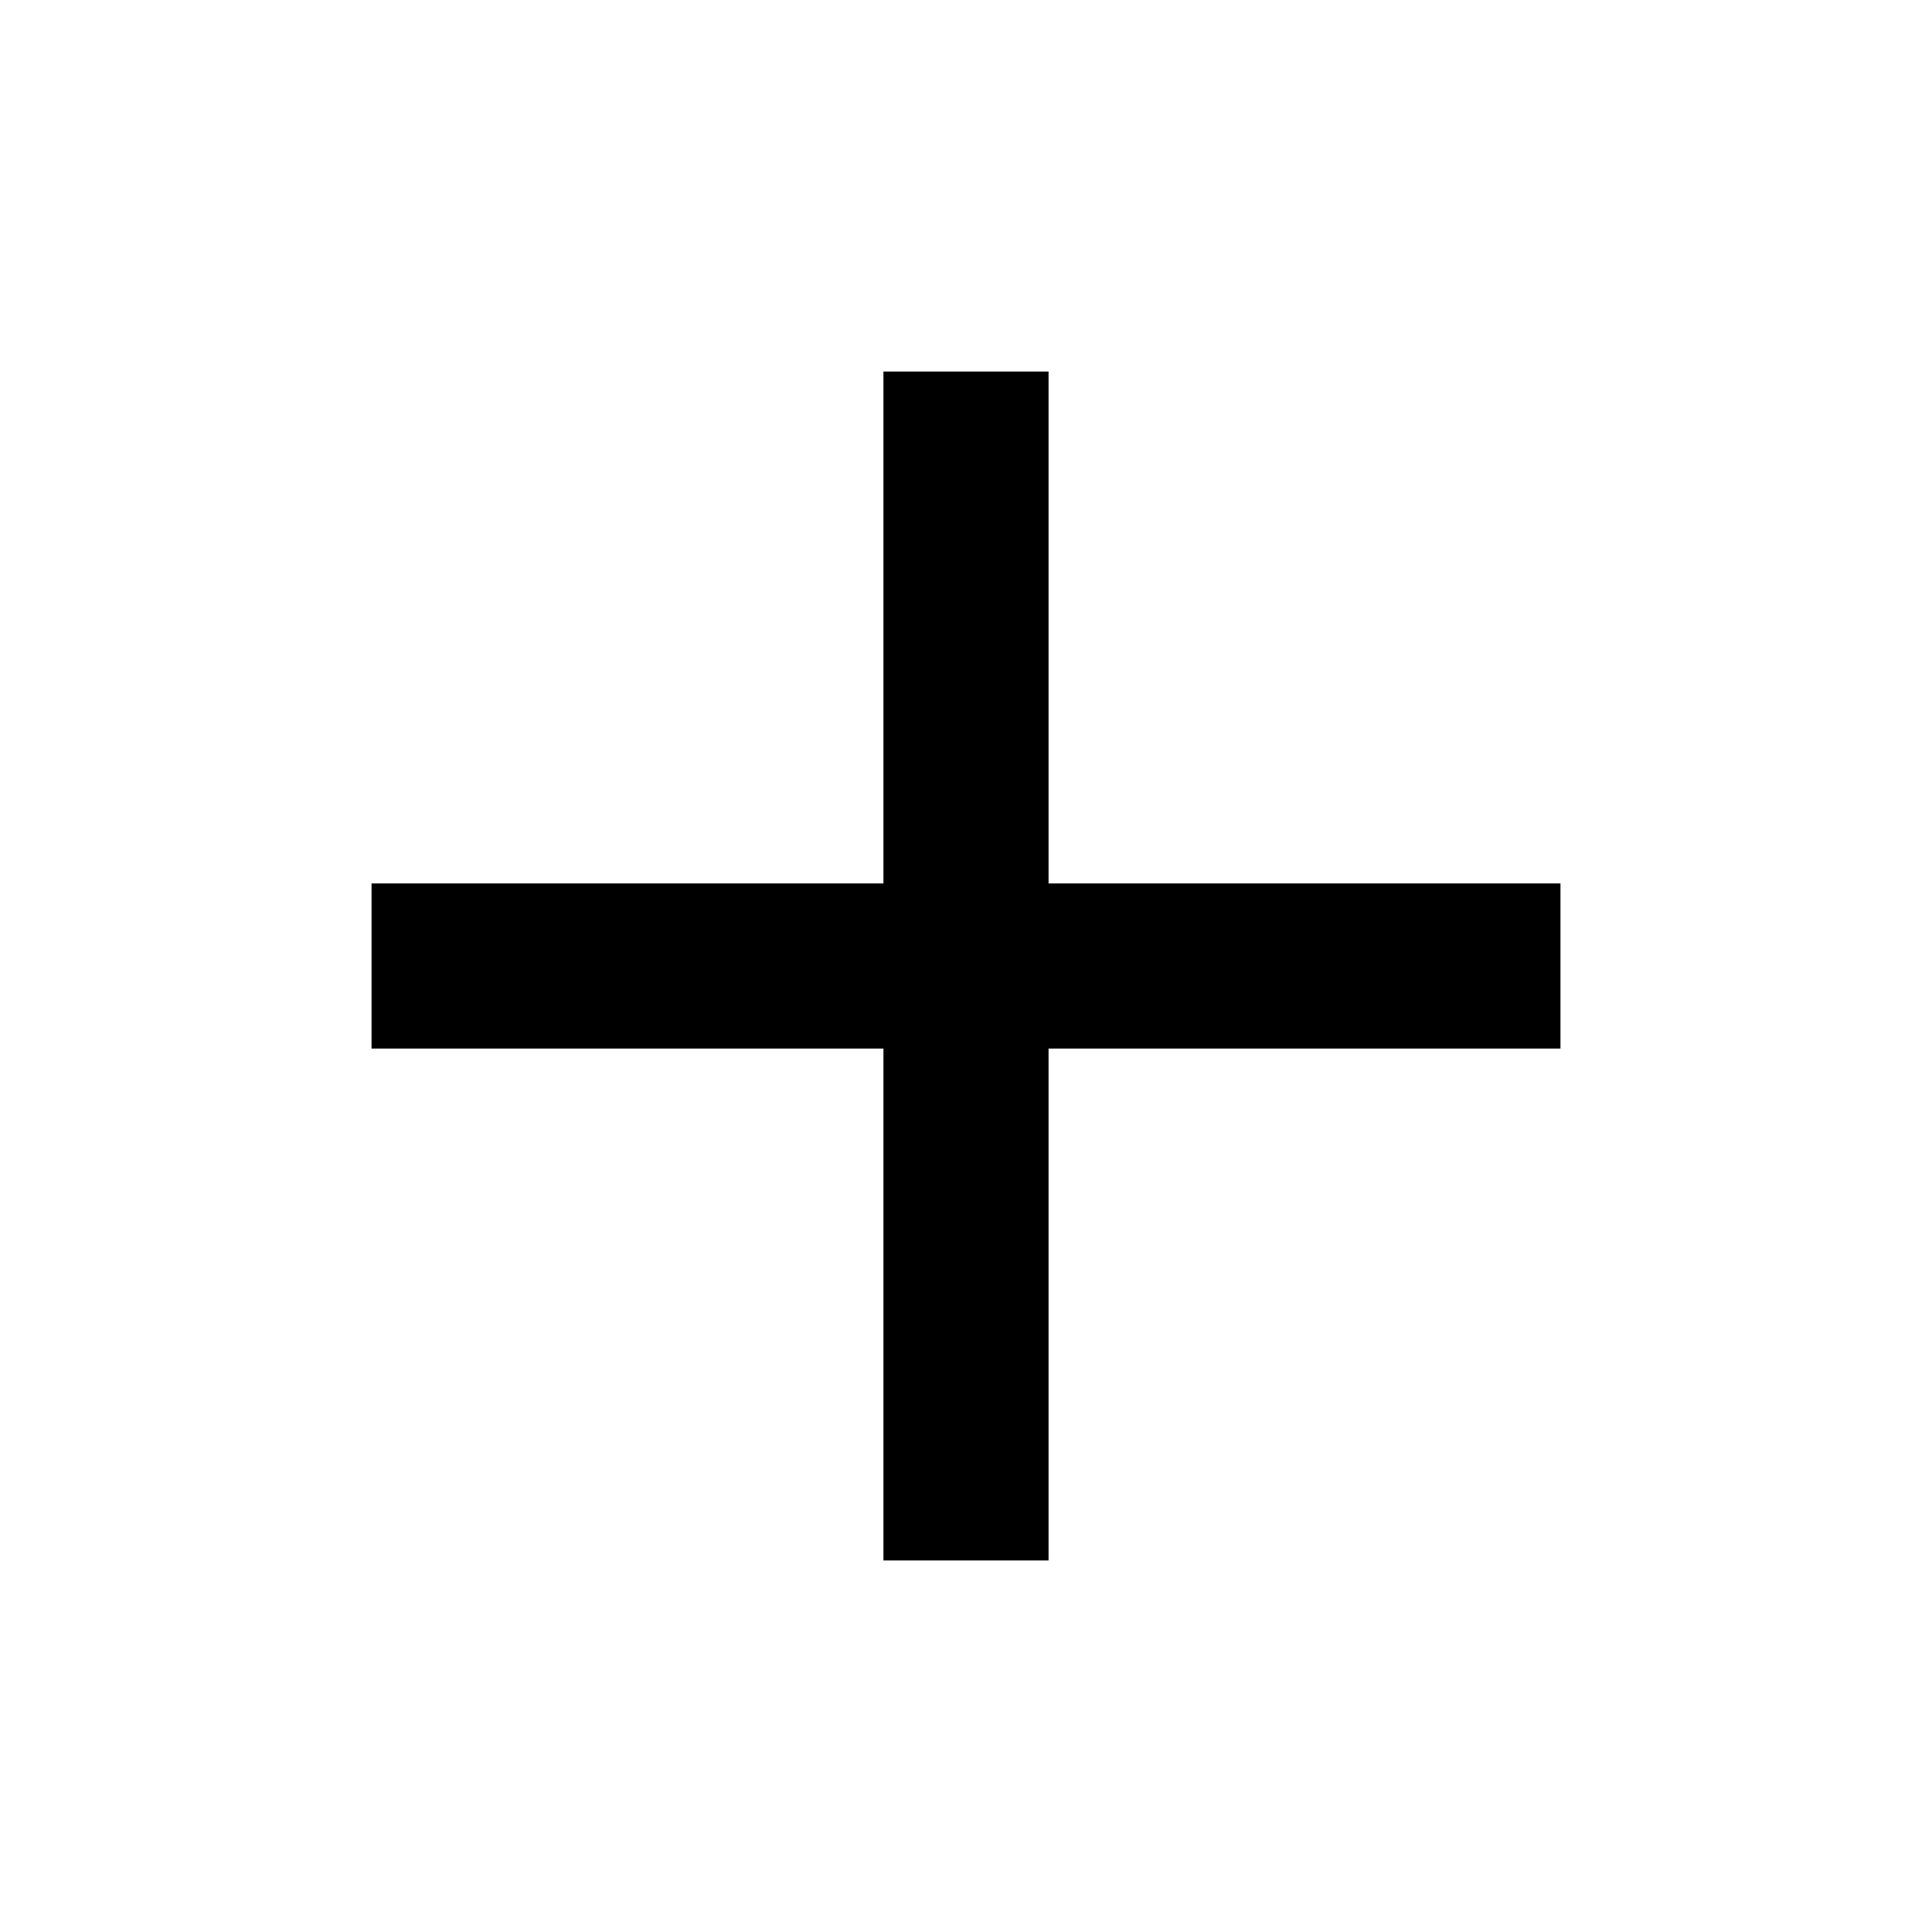
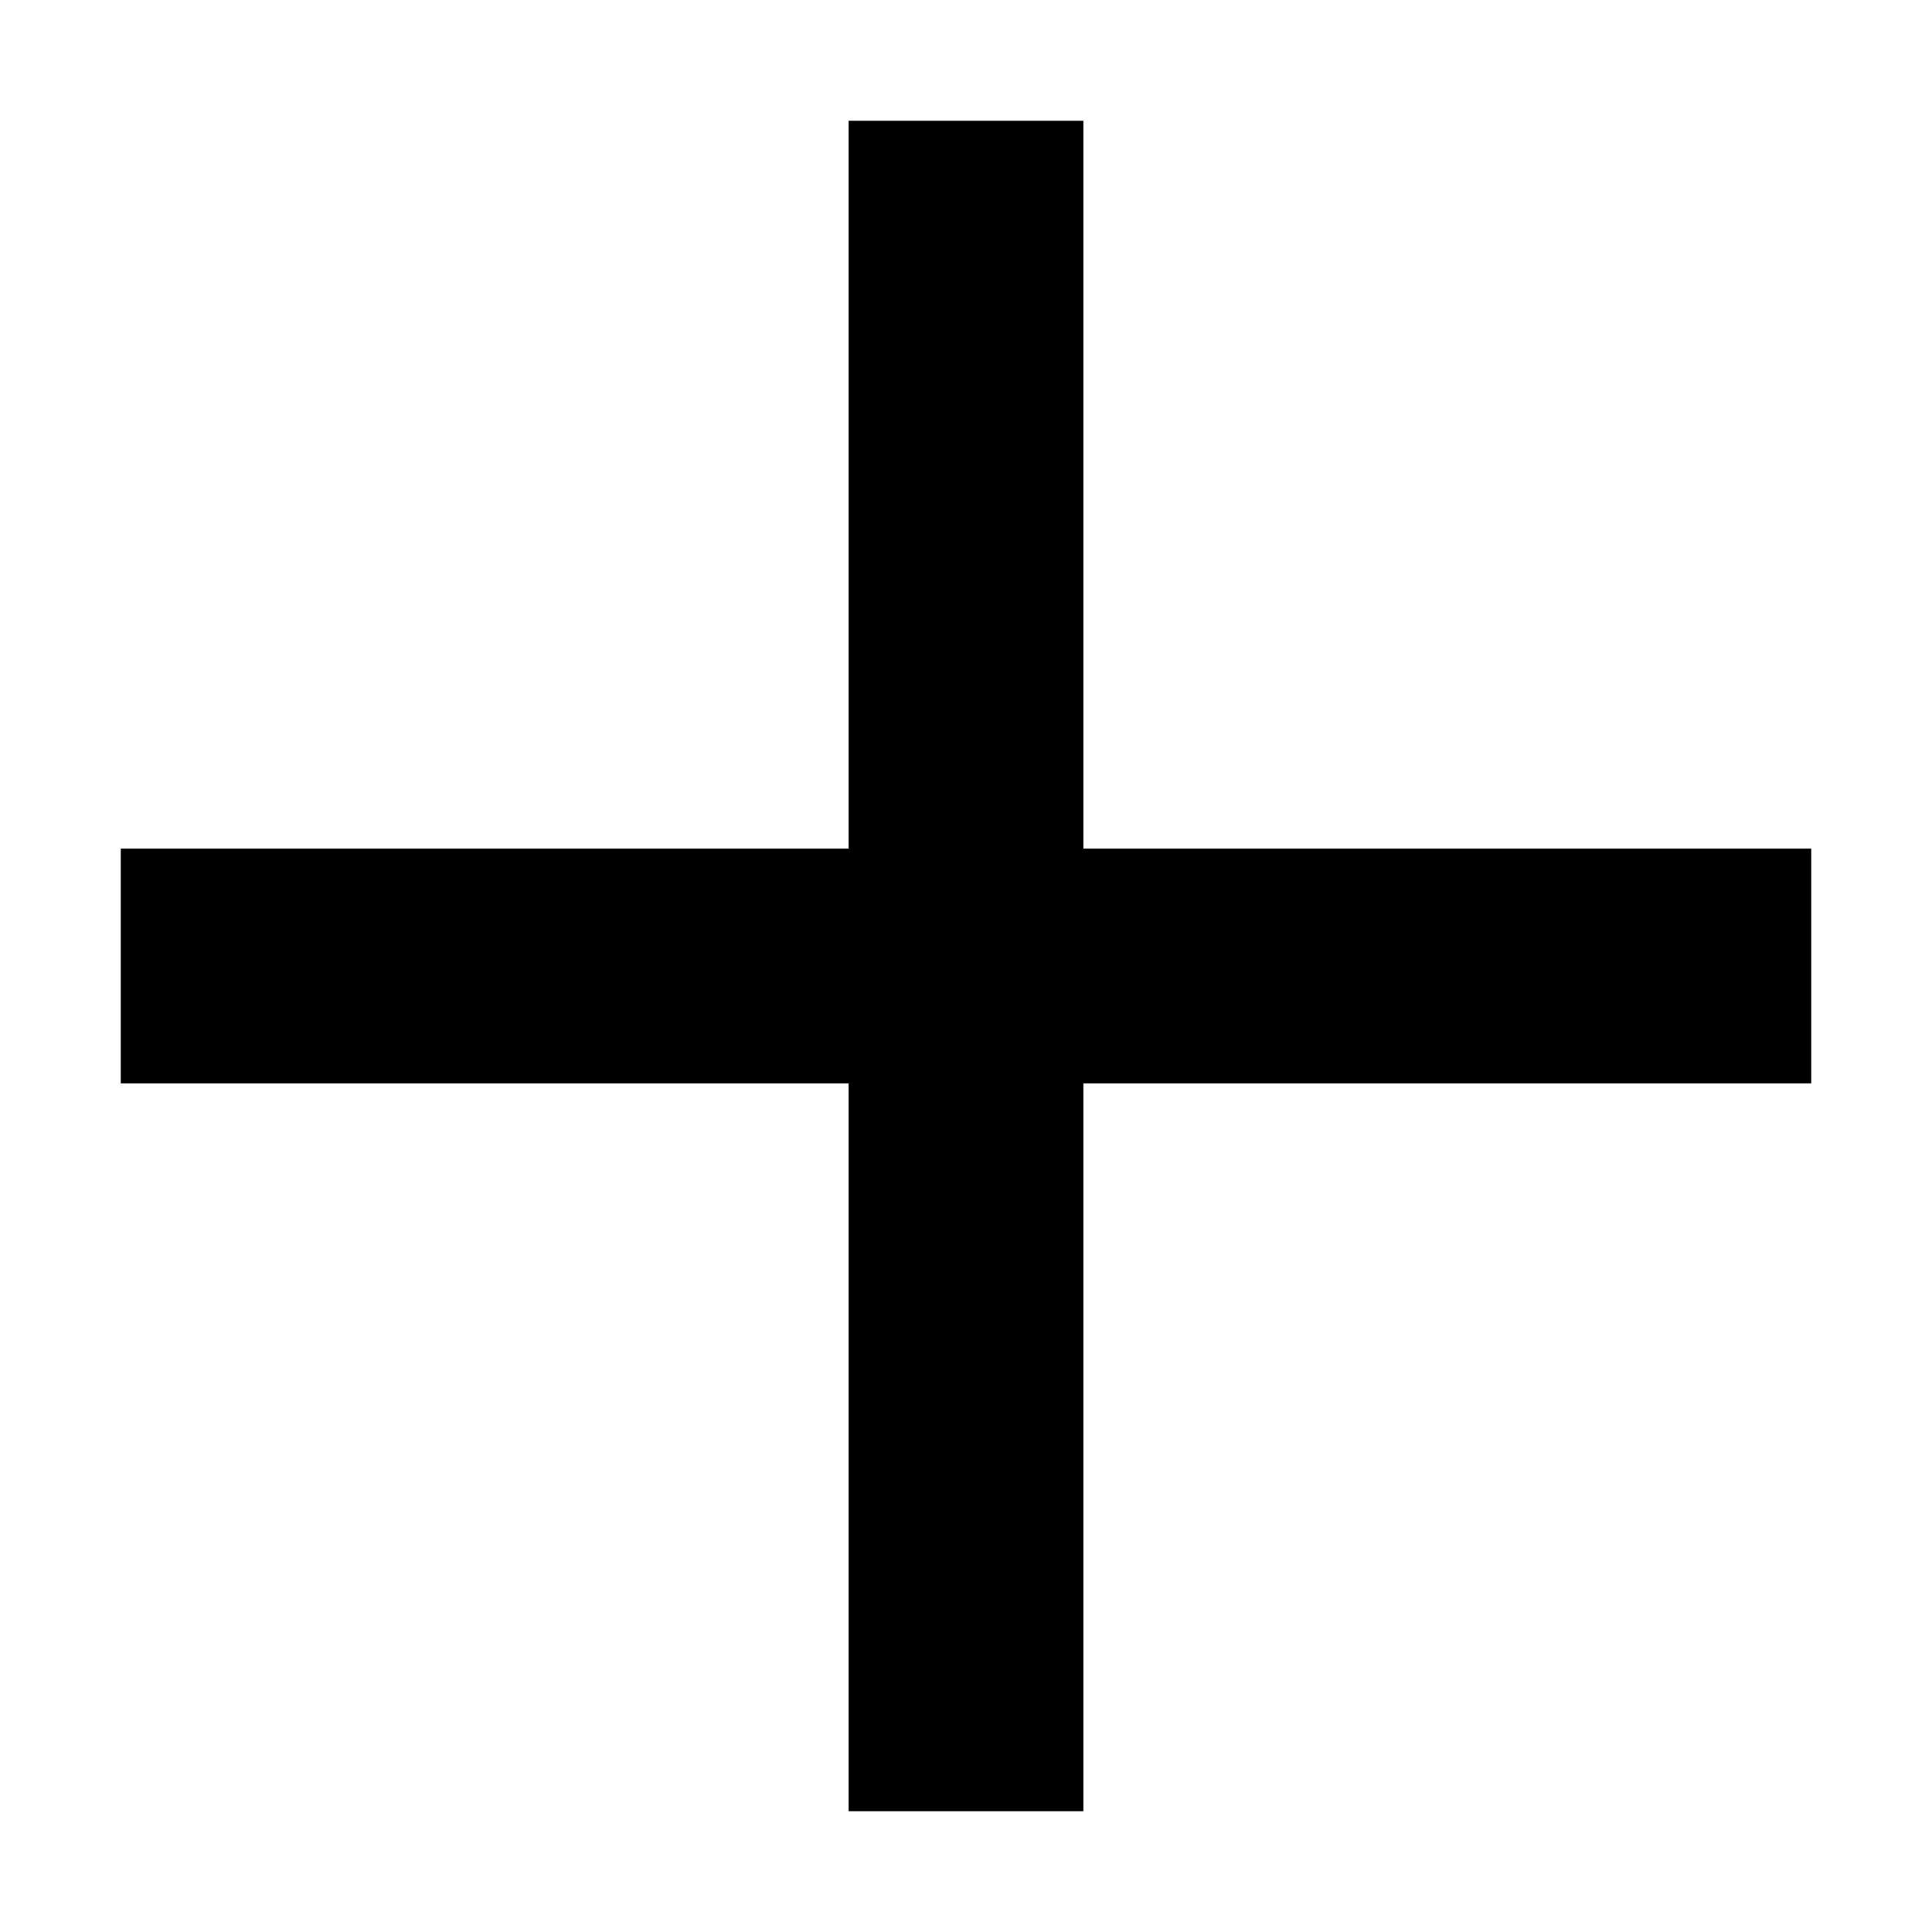
- <svg xmlns="http://www.w3.org/2000/svg" id="Layer_1" data-name="Layer 1" viewBox="0 0 117 117">
-   <polygon points="94.5 53.5 63.5 53.5 63.5 22.5 53.5 22.5 53.5 53.5 22.5 53.5 22.5 63.5 53.5 63.5 53.5 94.5 63.5 94.5 63.5 63.5 94.5 63.5 94.5 53.5" />
+ <svg xmlns="http://www.w3.org/2000/svg" id="Layer_1" data-name="Layer 1" viewBox="0 0 144 144">
+   <polygon points="80.75 63.25 80.75 9 63.25 9 63.25 63.25 9 63.25 9 80.75 63.25 80.75 63.25 135 80.75 135 80.75 80.75 135 80.75 135 63.25 80.75 63.25" />
</svg>
